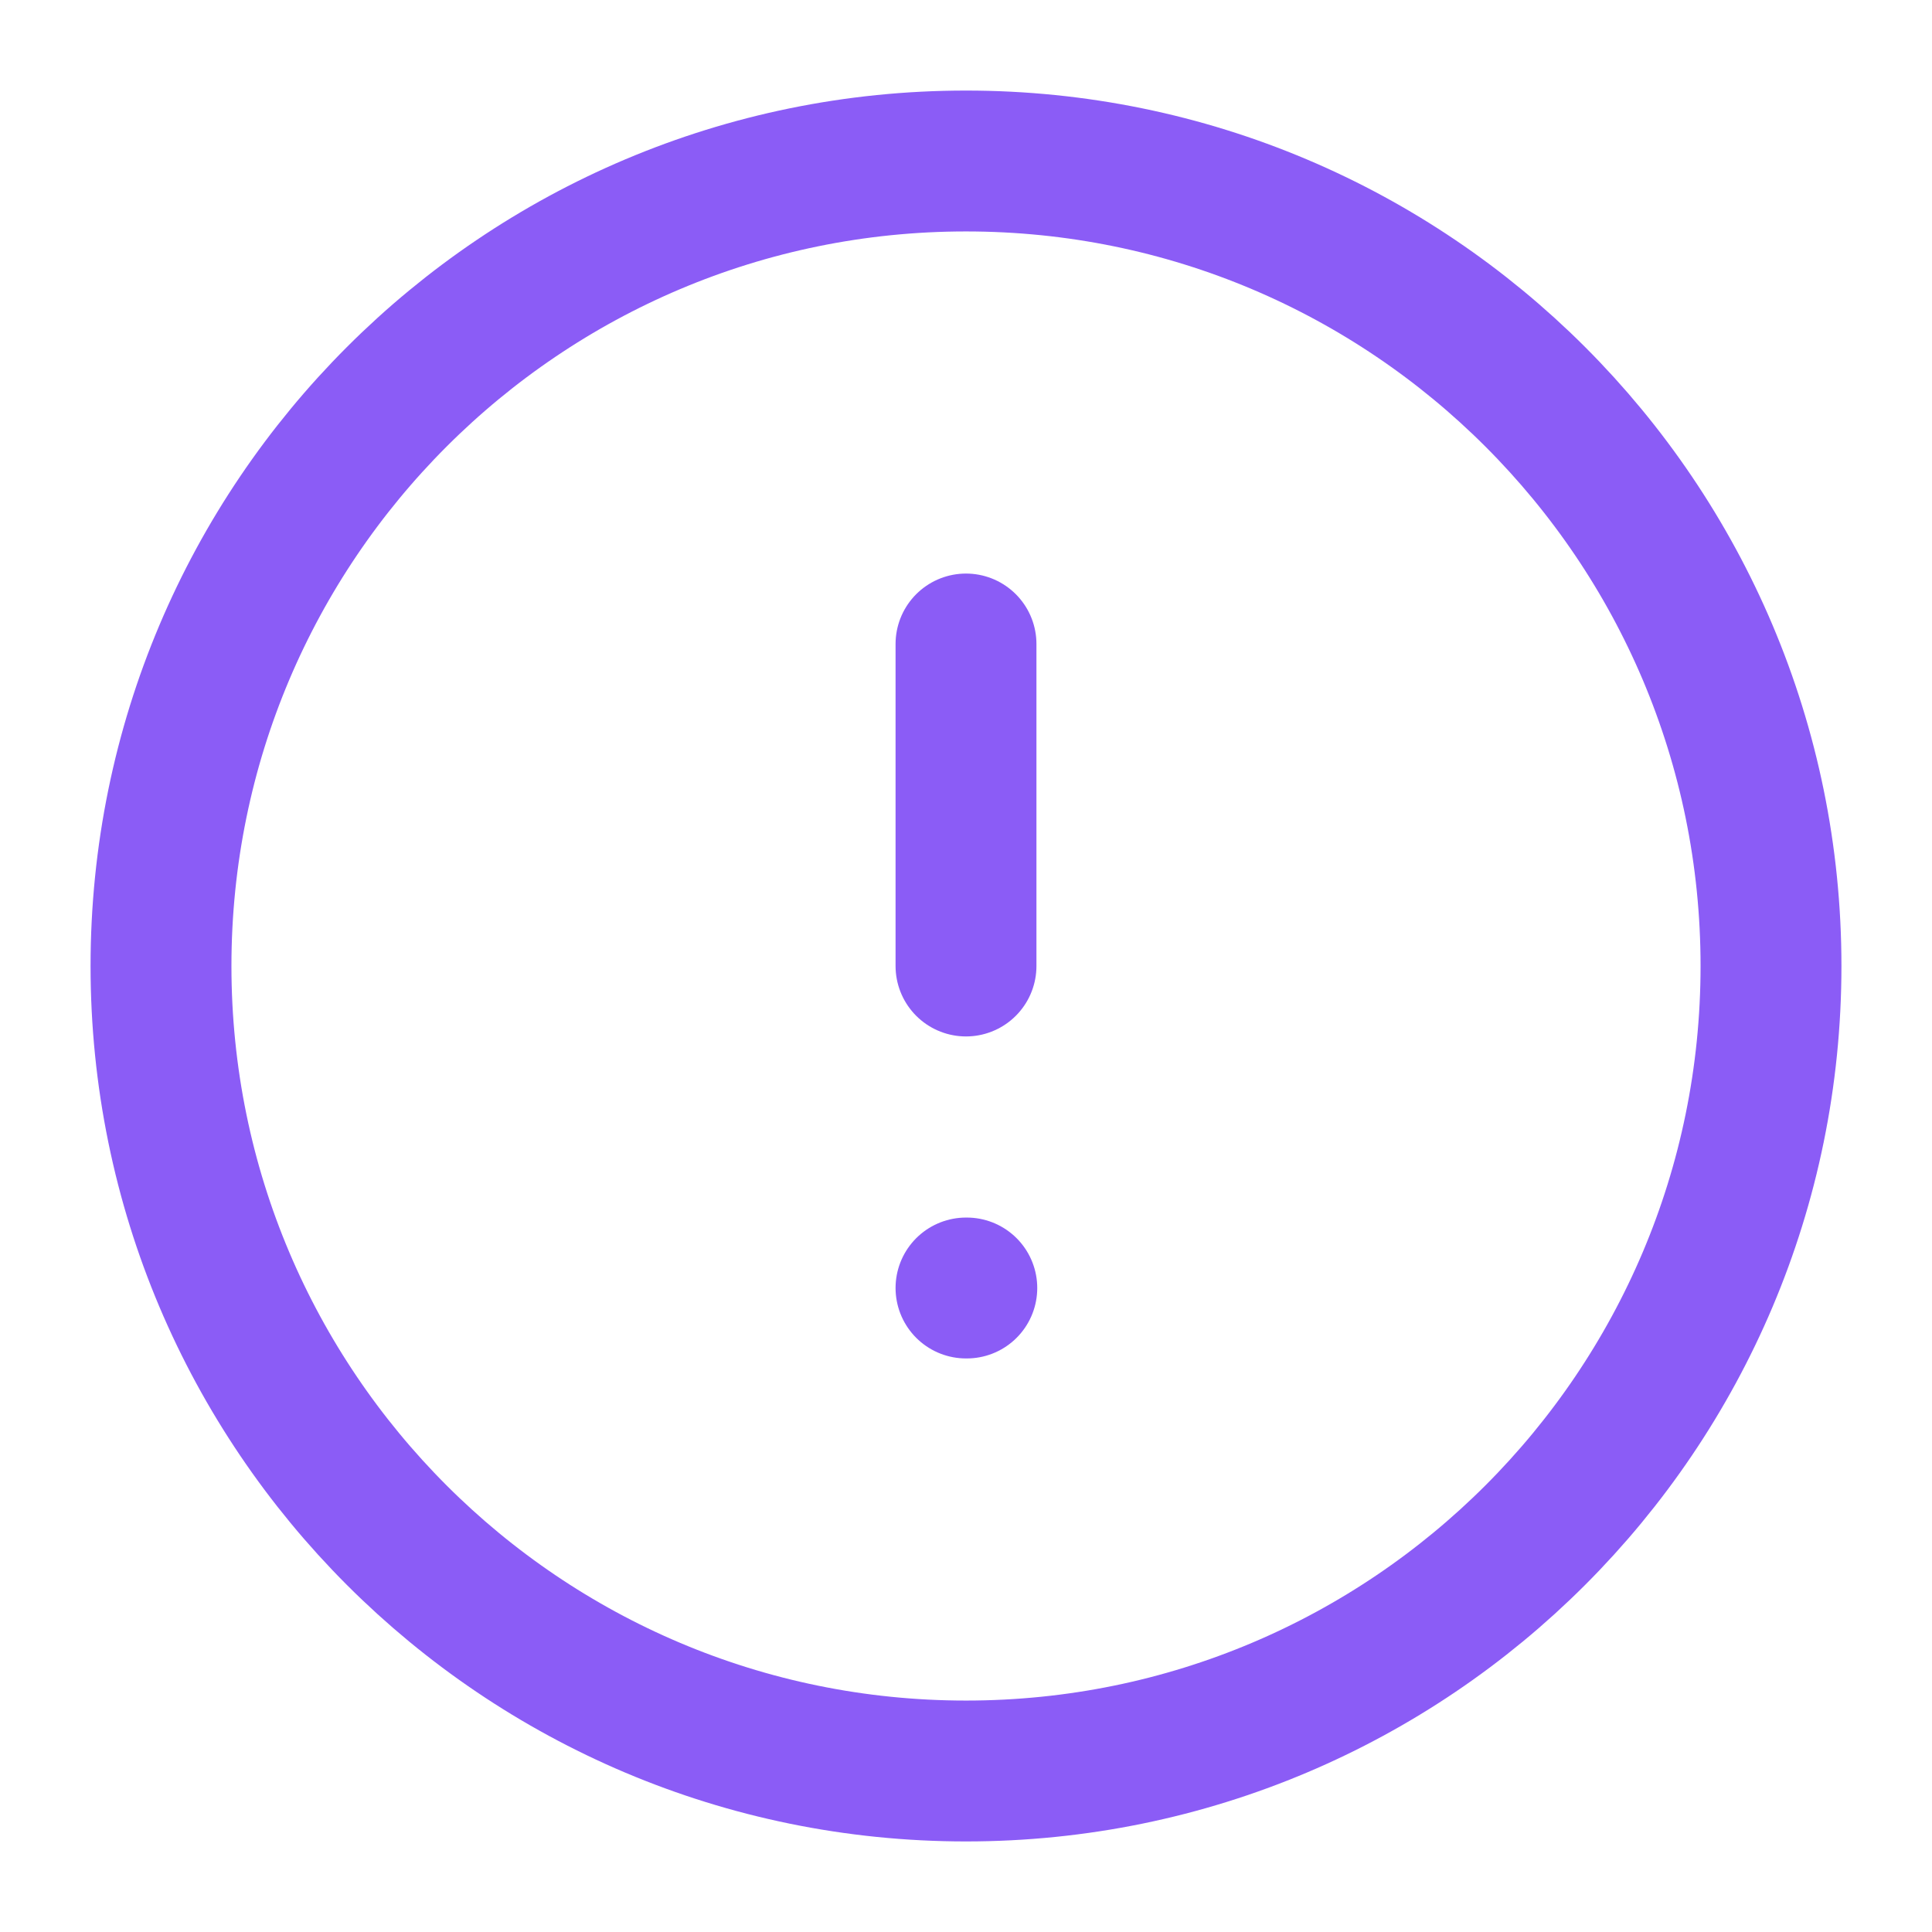
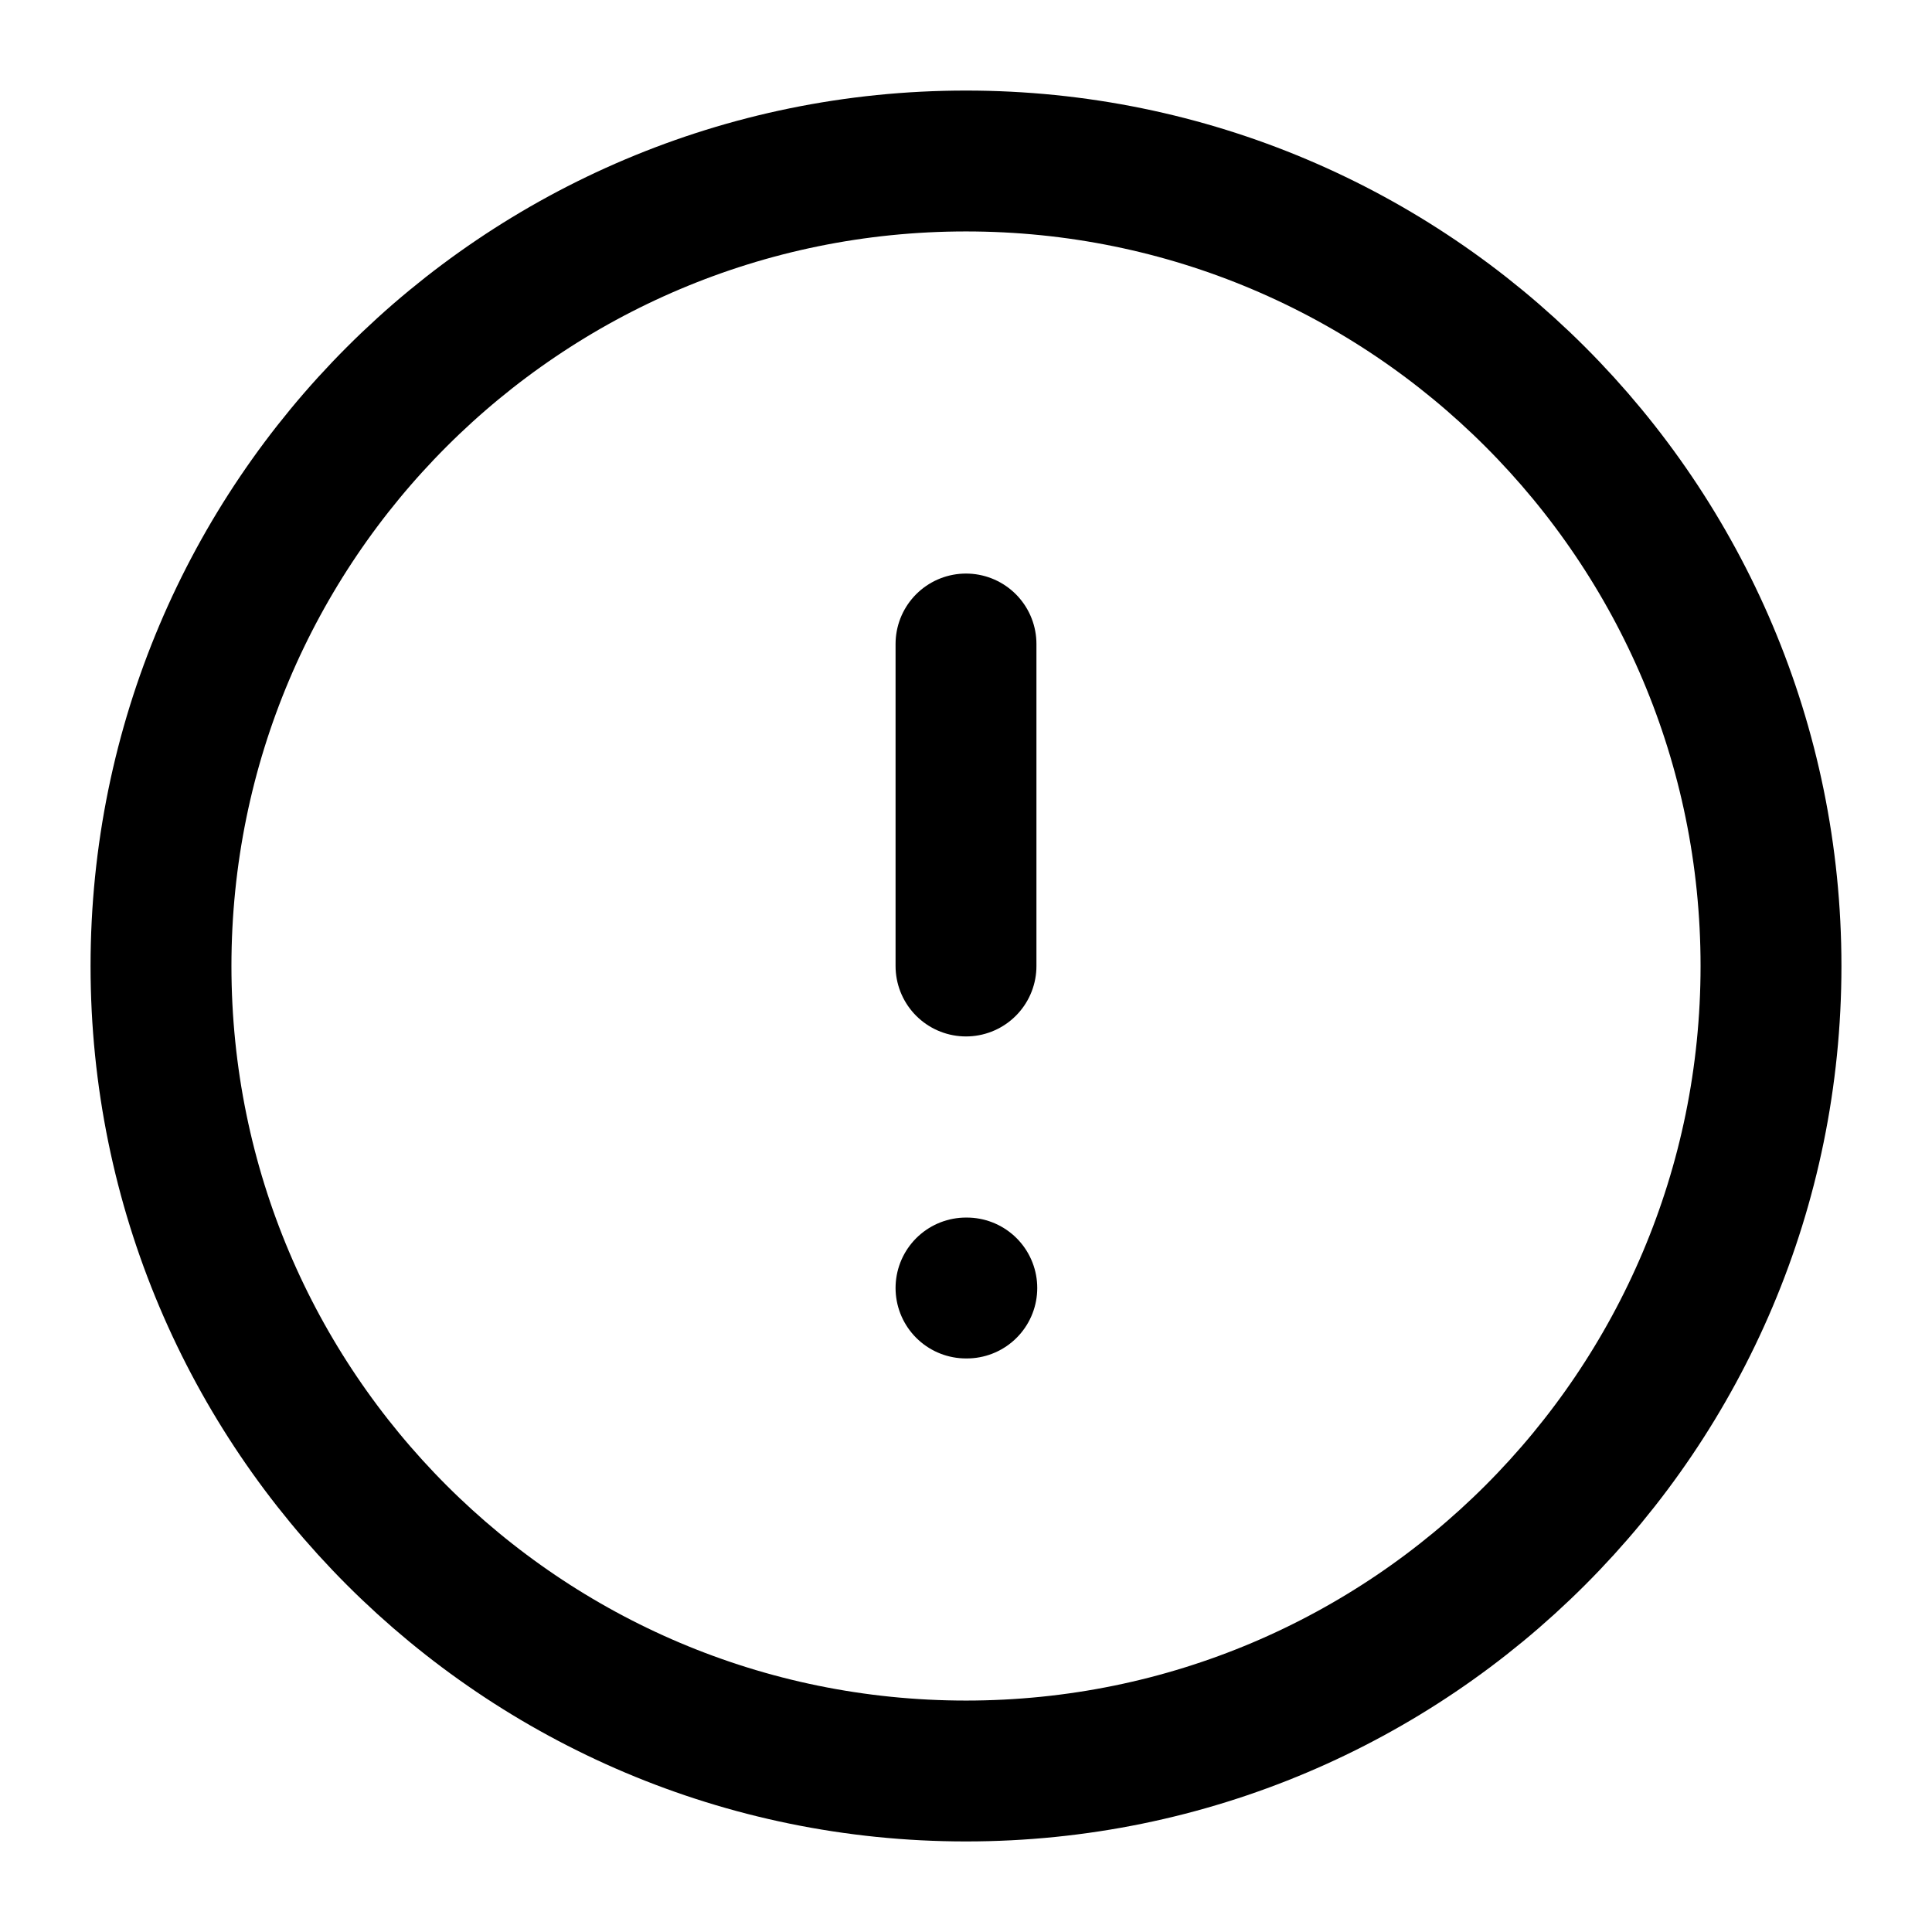
- <svg xmlns="http://www.w3.org/2000/svg" width="20" height="20" viewBox="0 0 24 24" fill="none" stroke="#8b5cf6" stroke-width="1.75" stroke-linecap="round" stroke-linejoin="round">
+ <svg xmlns="http://www.w3.org/2000/svg" width="20" height="20" viewBox="0 0 24 24" fill="none" stroke="currentColor" stroke-width="1.75" stroke-linecap="round" stroke-linejoin="round">
  <circle cx="12" cy="12" r="10" />
  <line x1="12" y1="8" x2="12" y2="12" />
  <line x1="12" y1="16" x2="12.01" y2="16" />
</svg>
